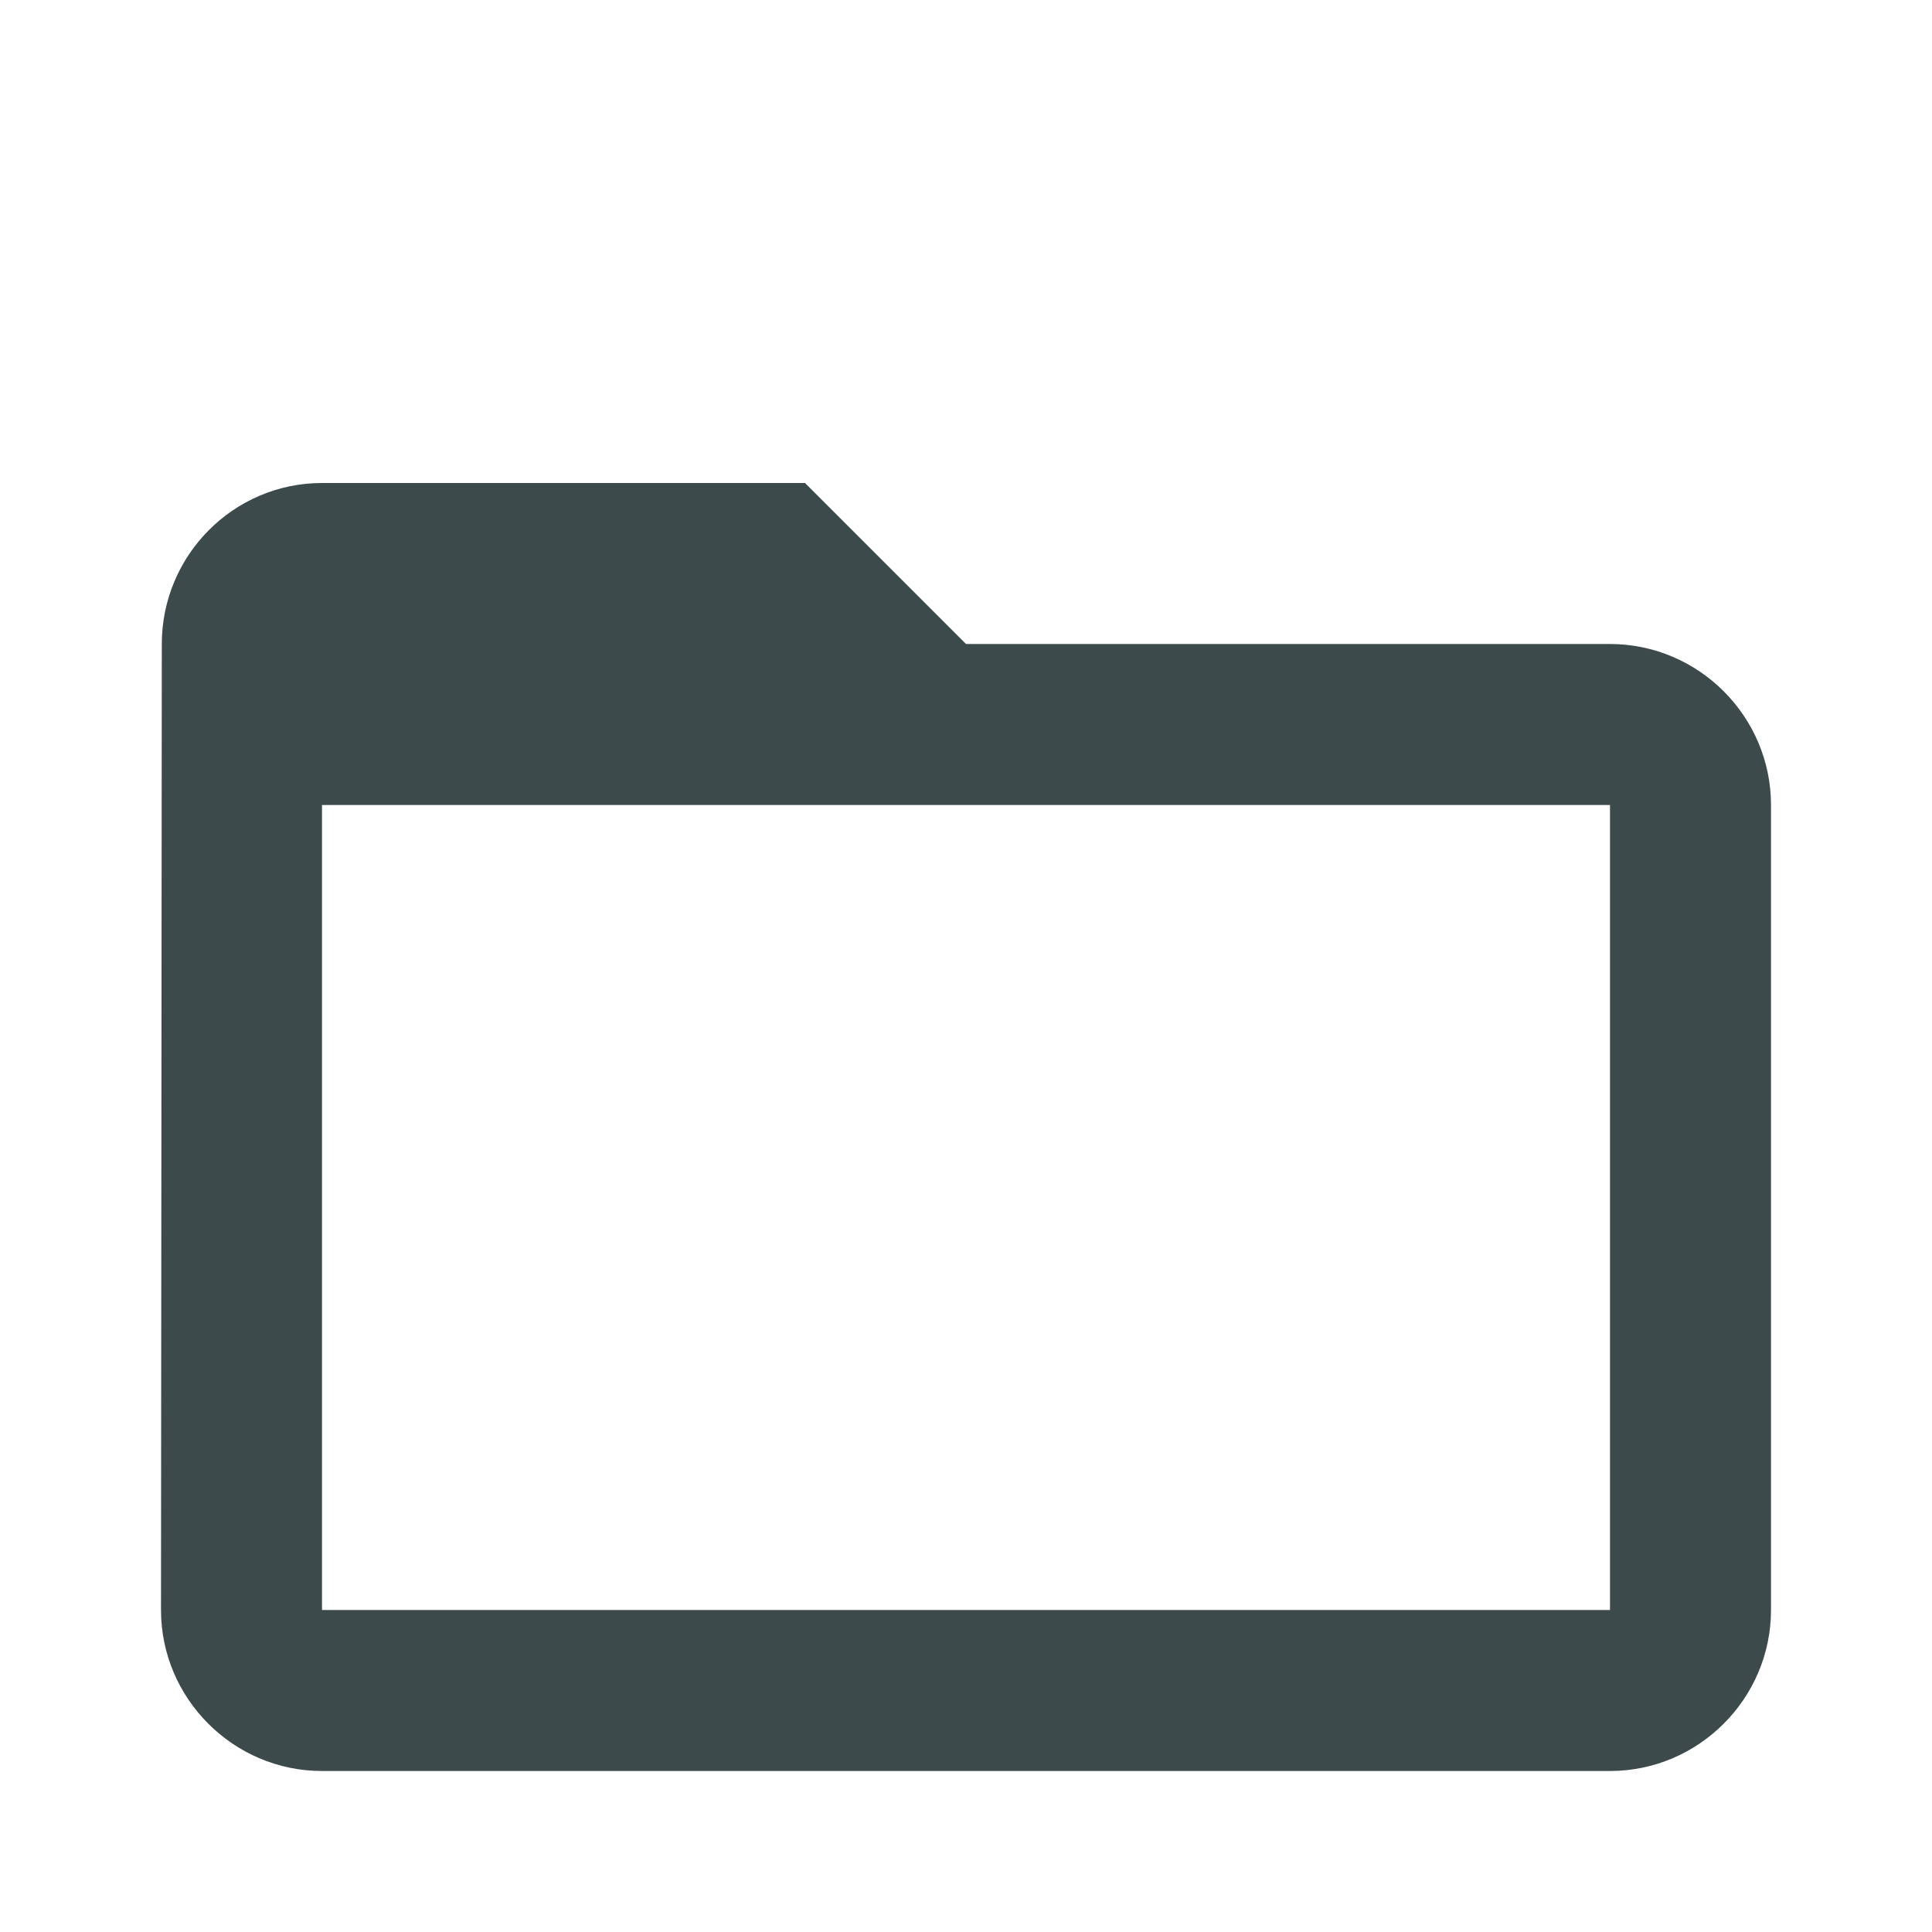
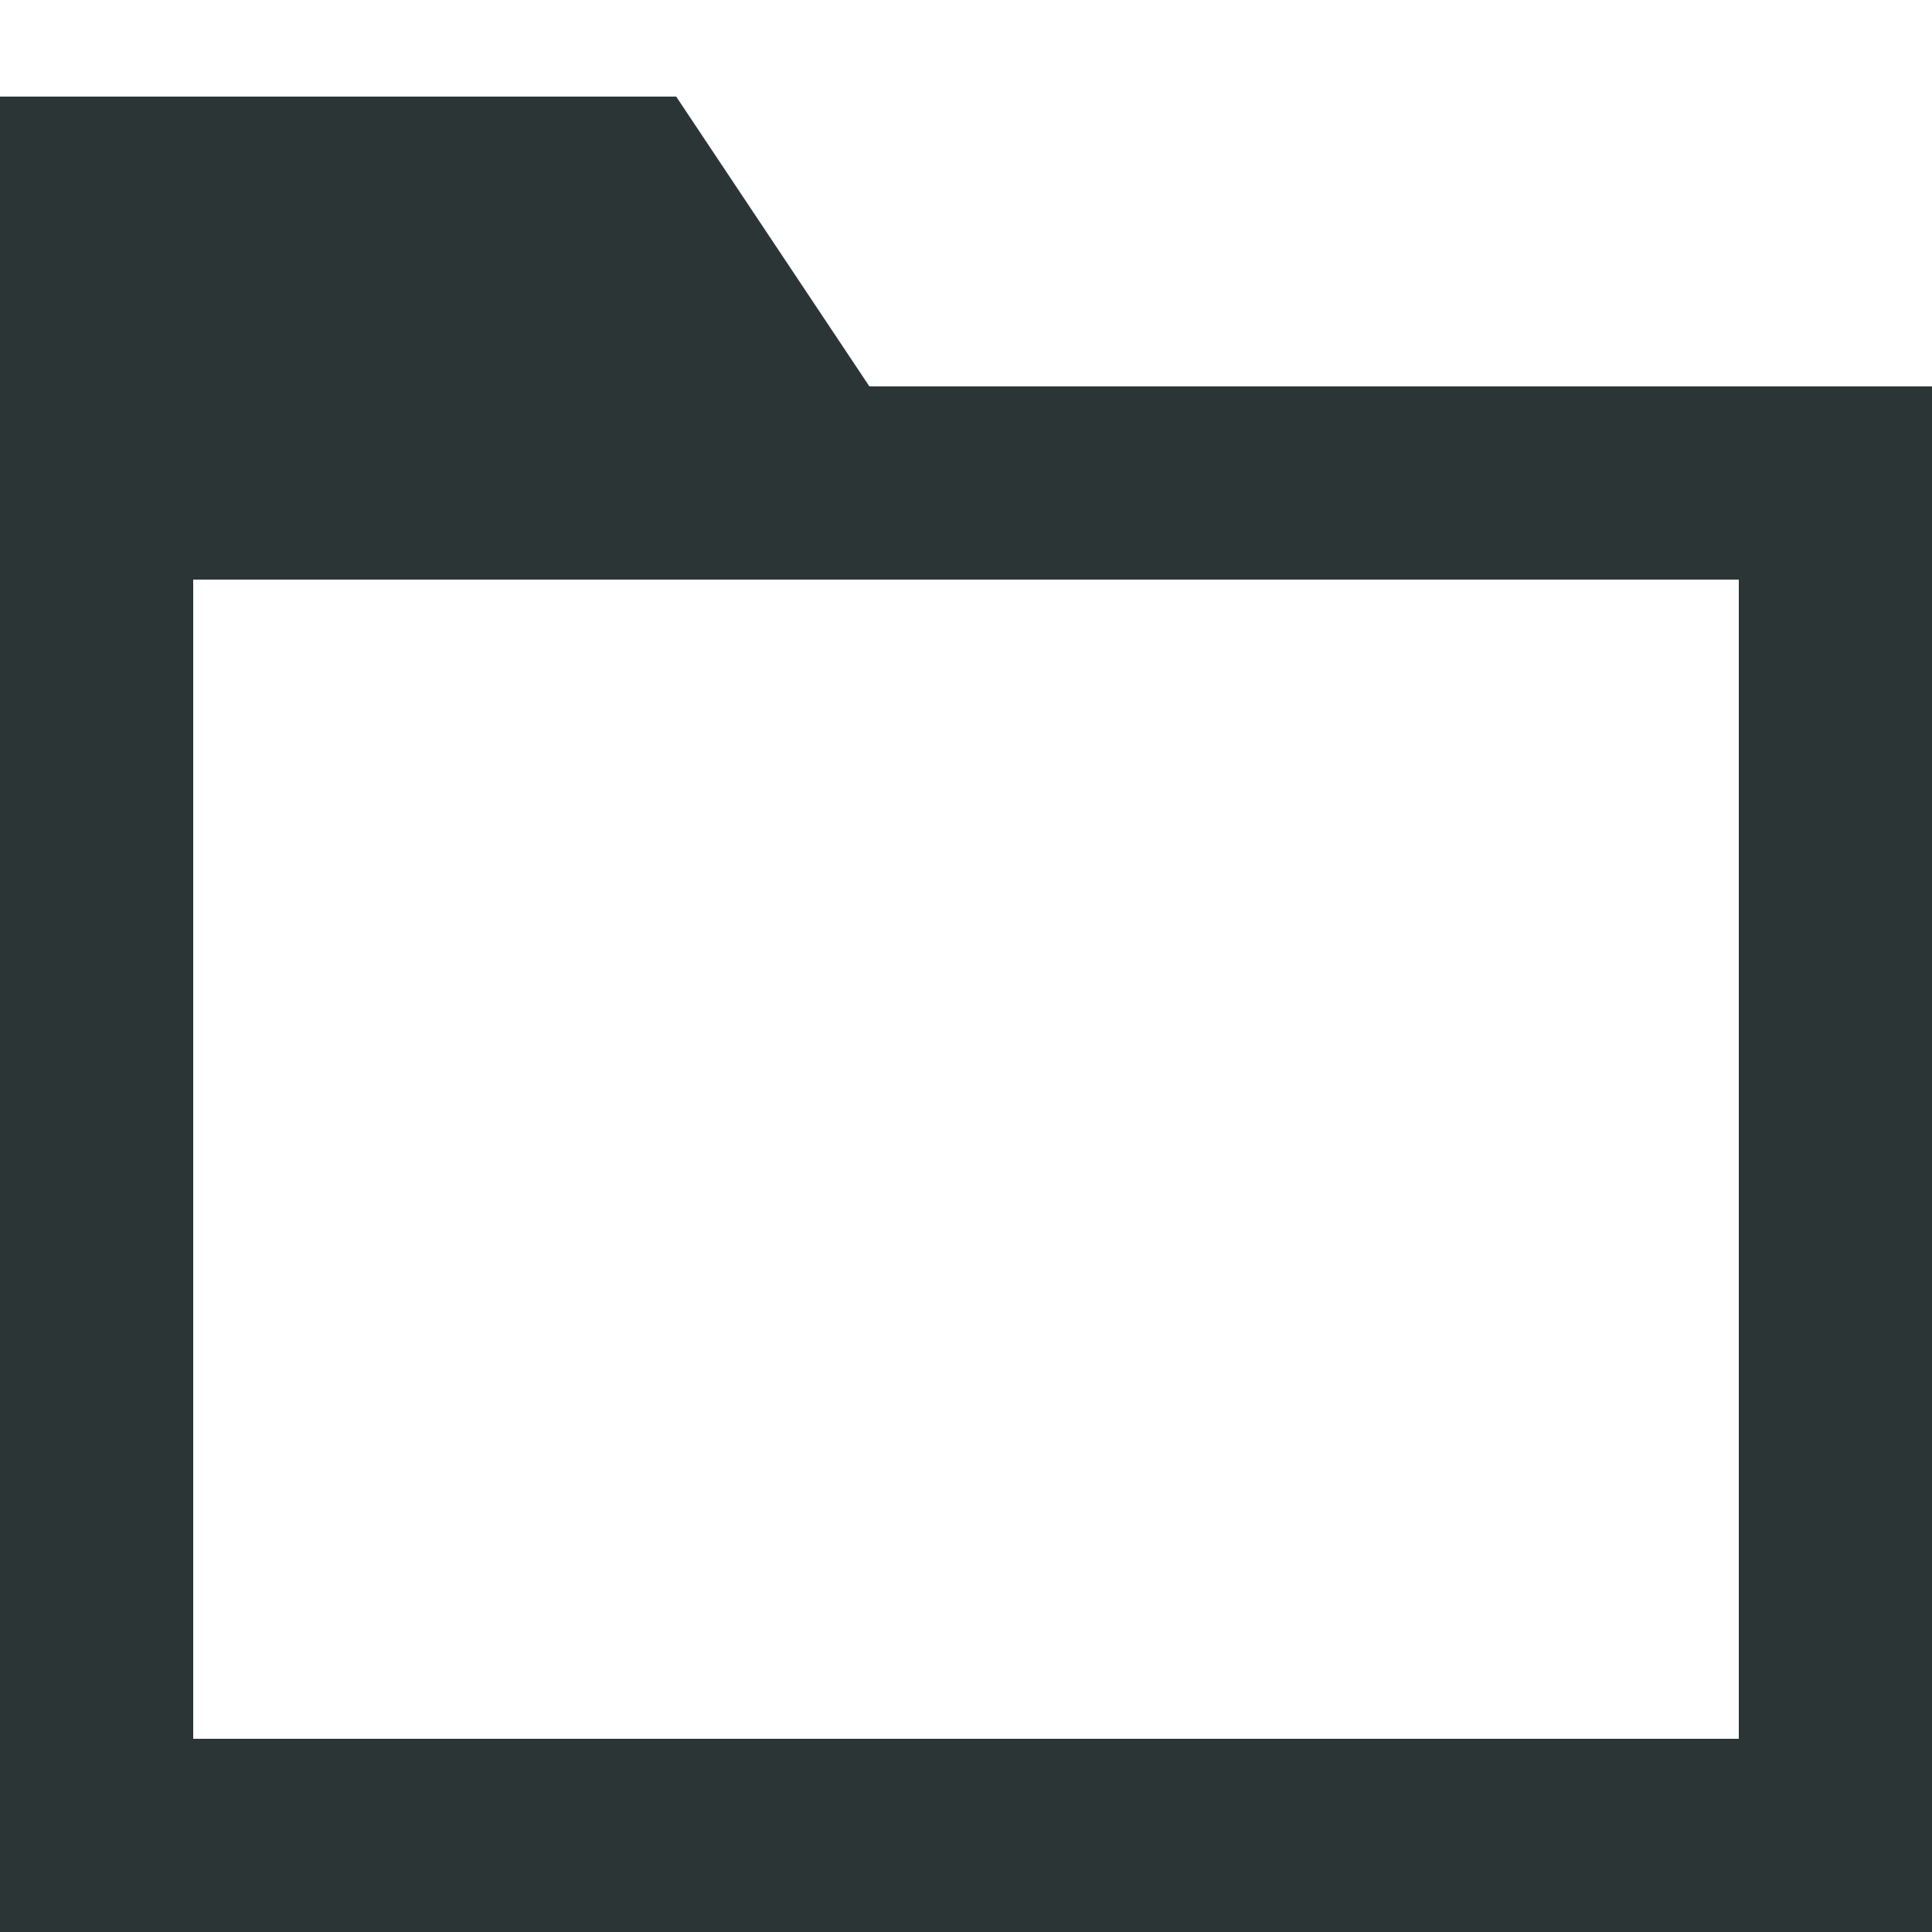
- <svg xmlns="http://www.w3.org/2000/svg" fill="#3C4A4B" height="24" viewBox="0 0 24 20" width="24">
-   <path d="M0 0h24v24H0z" fill="none" />
-   <path d="M20 6h-8l-2-2H4c-1.1 0-1.99.9-1.99 2L2 18c0 1.1.9 2 2 2h16c1.1 0 2-.9 2-2V8c0-1.1-.9-2-2-2zm0 12H4V8h16v10z" />
+ <svg xmlns="http://www.w3.org/2000/svg" version="1.1" width="20" height="20" viewBox="0 0 20 20" id="svg6">
+   <defs id="defs10" />
+   <path style="fill:#2c3536;fill-opacity:1;stroke:none;stroke-opacity:1" d="m -5e-7,1 v 19 h 3 H 20 V 8 4 H 9 l -2,-3 z m 2,5 H 18 V 18 H 2 Z" id="path4" />
</svg>
